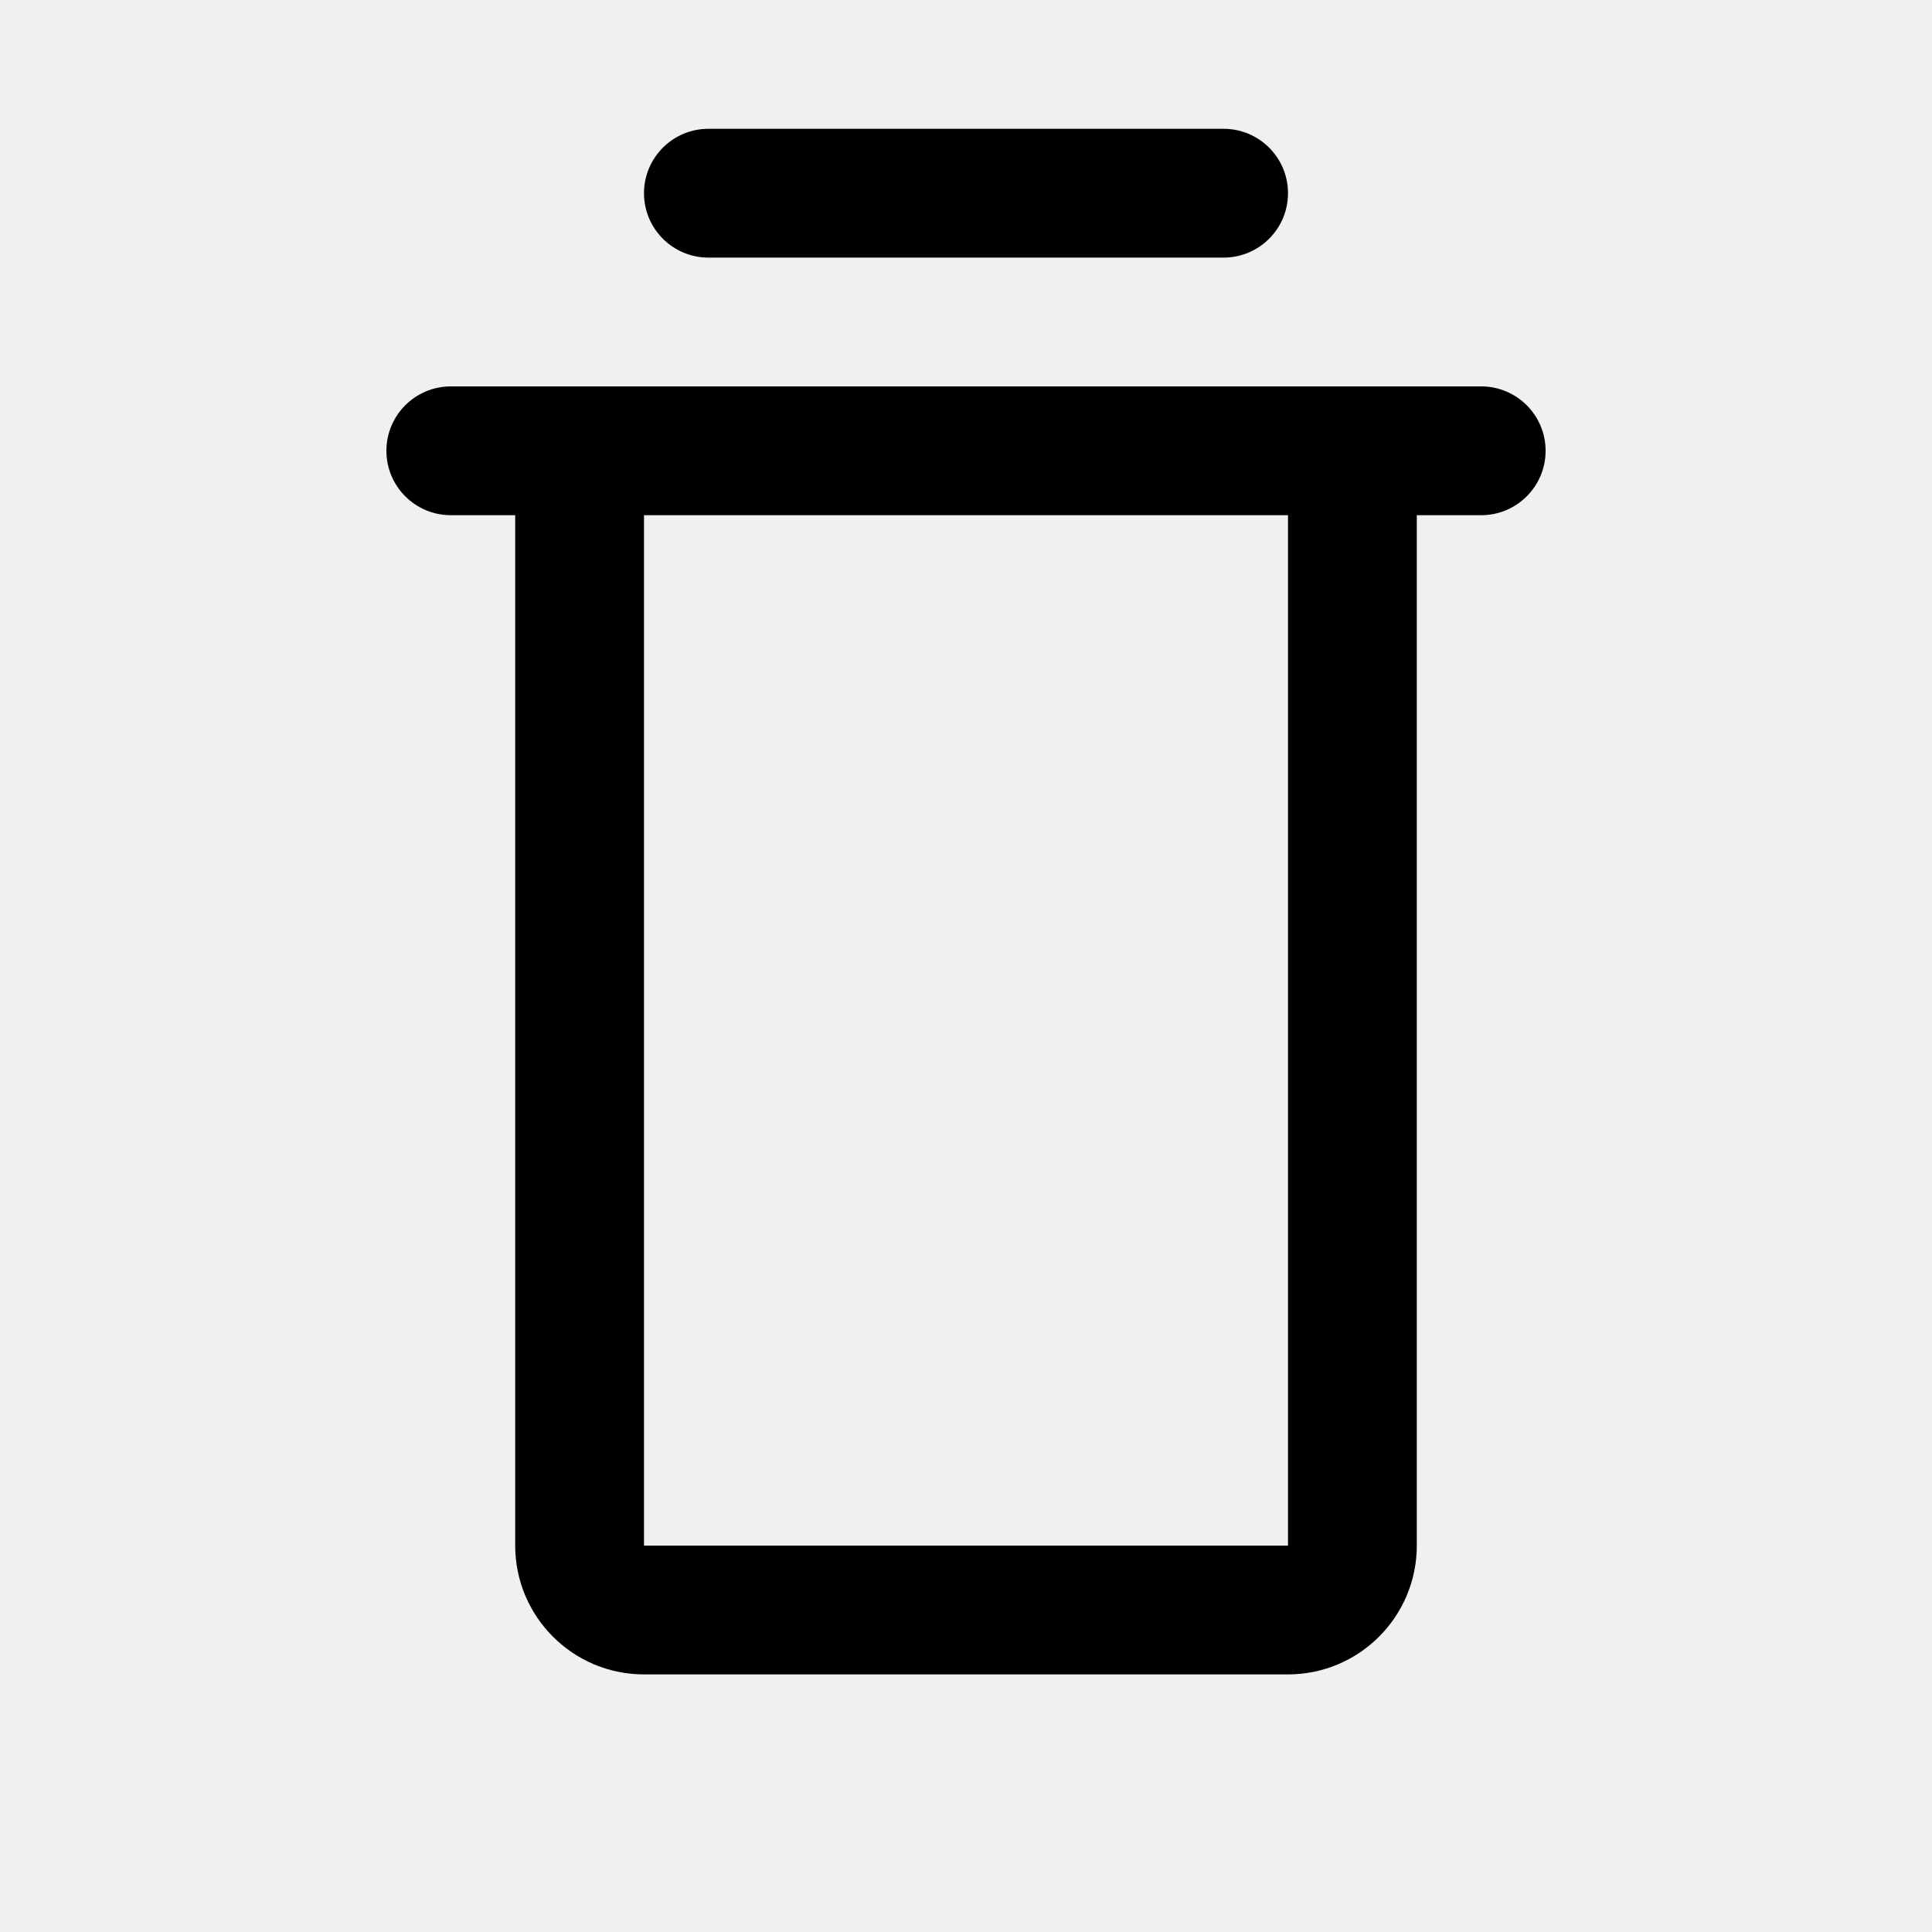
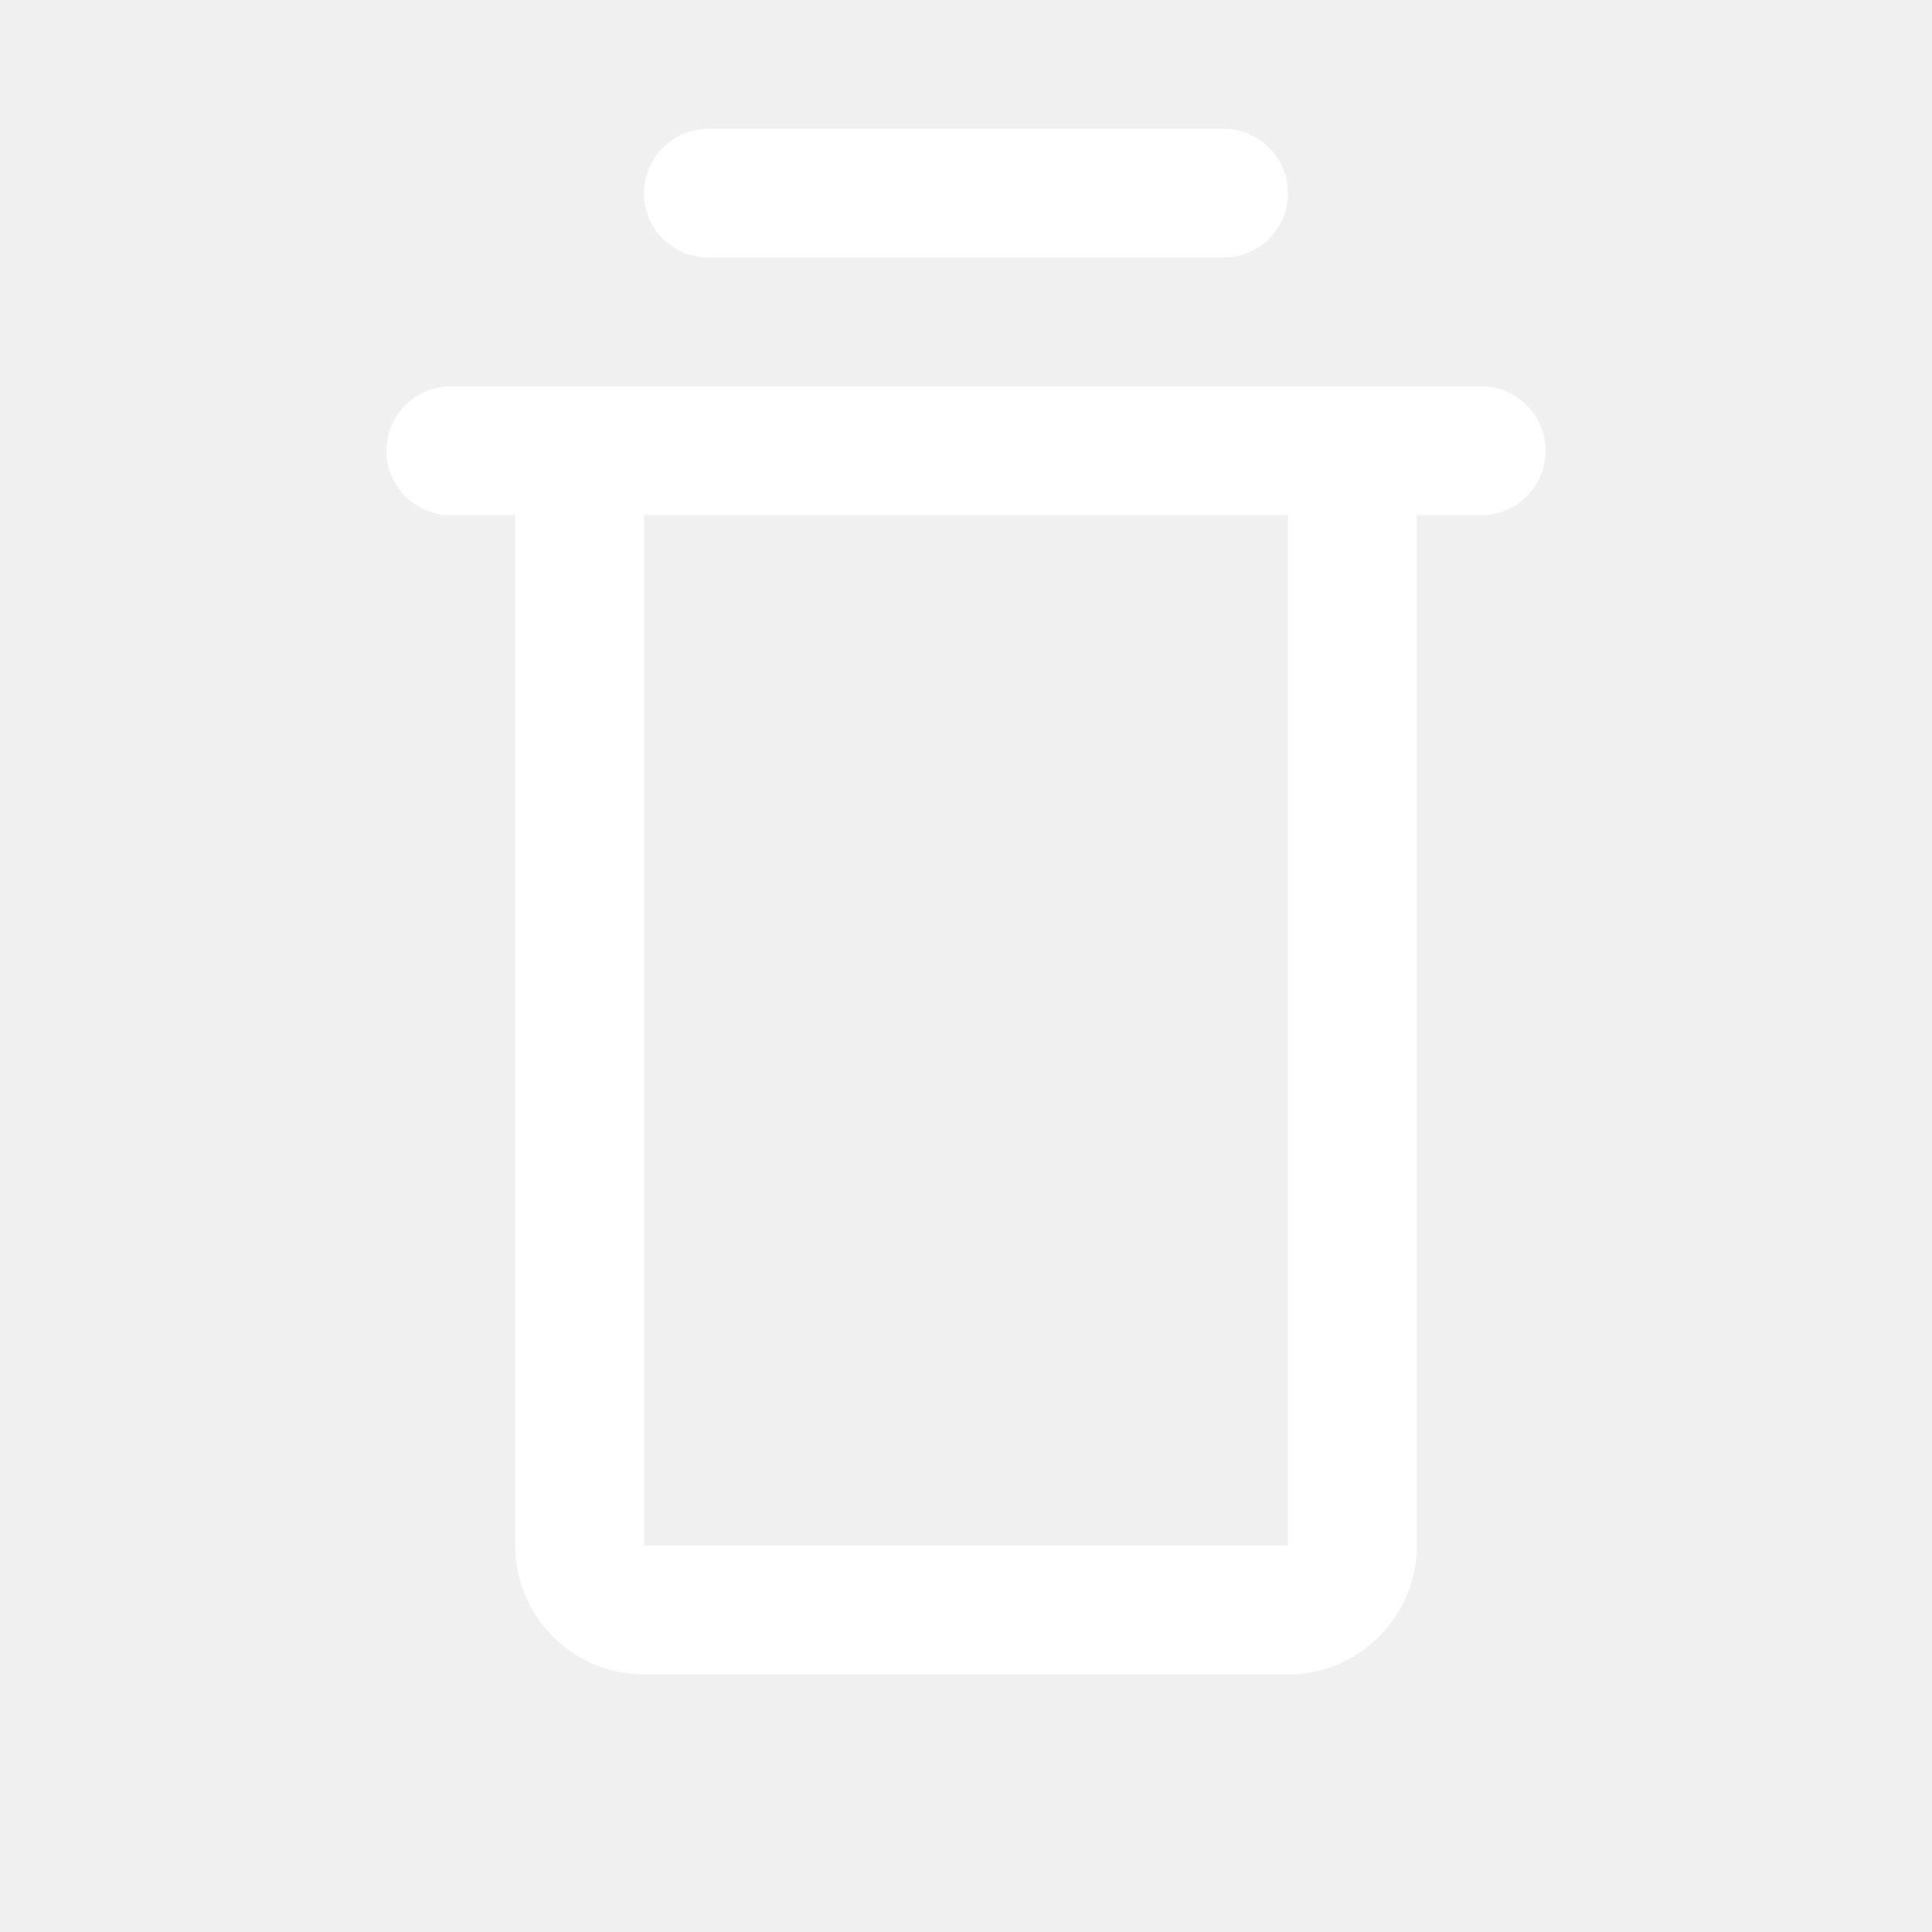
<svg xmlns="http://www.w3.org/2000/svg" width="20" height="20" viewBox="0 0 15 15" fill="none">
-   <path d="M5.5 1C5.224 1 5 1.224 5 1.5C5 1.776 5.224 2 5.5 2H9.5C9.776 2 10 1.776 10 1.5C10 1.224 9.776 1 9.5 1H5.5ZM3 3.5C3 3.224 3.224 3 3.5 3H5H10H11.5C11.776 3 12 3.224 12 3.5C12 3.776 11.776 4 11.5 4H11V12C11 12.552 10.552 13 10 13H5C4.448 13 4 12.552 4 12V4L3.5 4C3.224 4 3 3.776 3 3.5ZM5 4H10V12H5V4Z" fill="currentColor" fill-rule="evenodd" clip-rule="evenodd" />
+   <path d="M5.5 1C5.224 1 5 1.224 5 1.5C5 1.776 5.224 2 5.5 2H9.5C9.776 2 10 1.776 10 1.5C10 1.224 9.776 1 9.5 1H5.5ZM3 3.5C3 3.224 3.224 3 3.5 3H5H10H11.5C11.776 3 12 3.224 12 3.5C12 3.776 11.776 4 11.5 4H11V12C11 12.552 10.552 13 10 13H5C4.448 13 4 12.552 4 12V4L3.5 4C3.224 4 3 3.776 3 3.5ZM5 4H10V12H5V4Z" fill="#ffffff" fill-rule="evenodd" clip-rule="evenodd" />
</svg>
